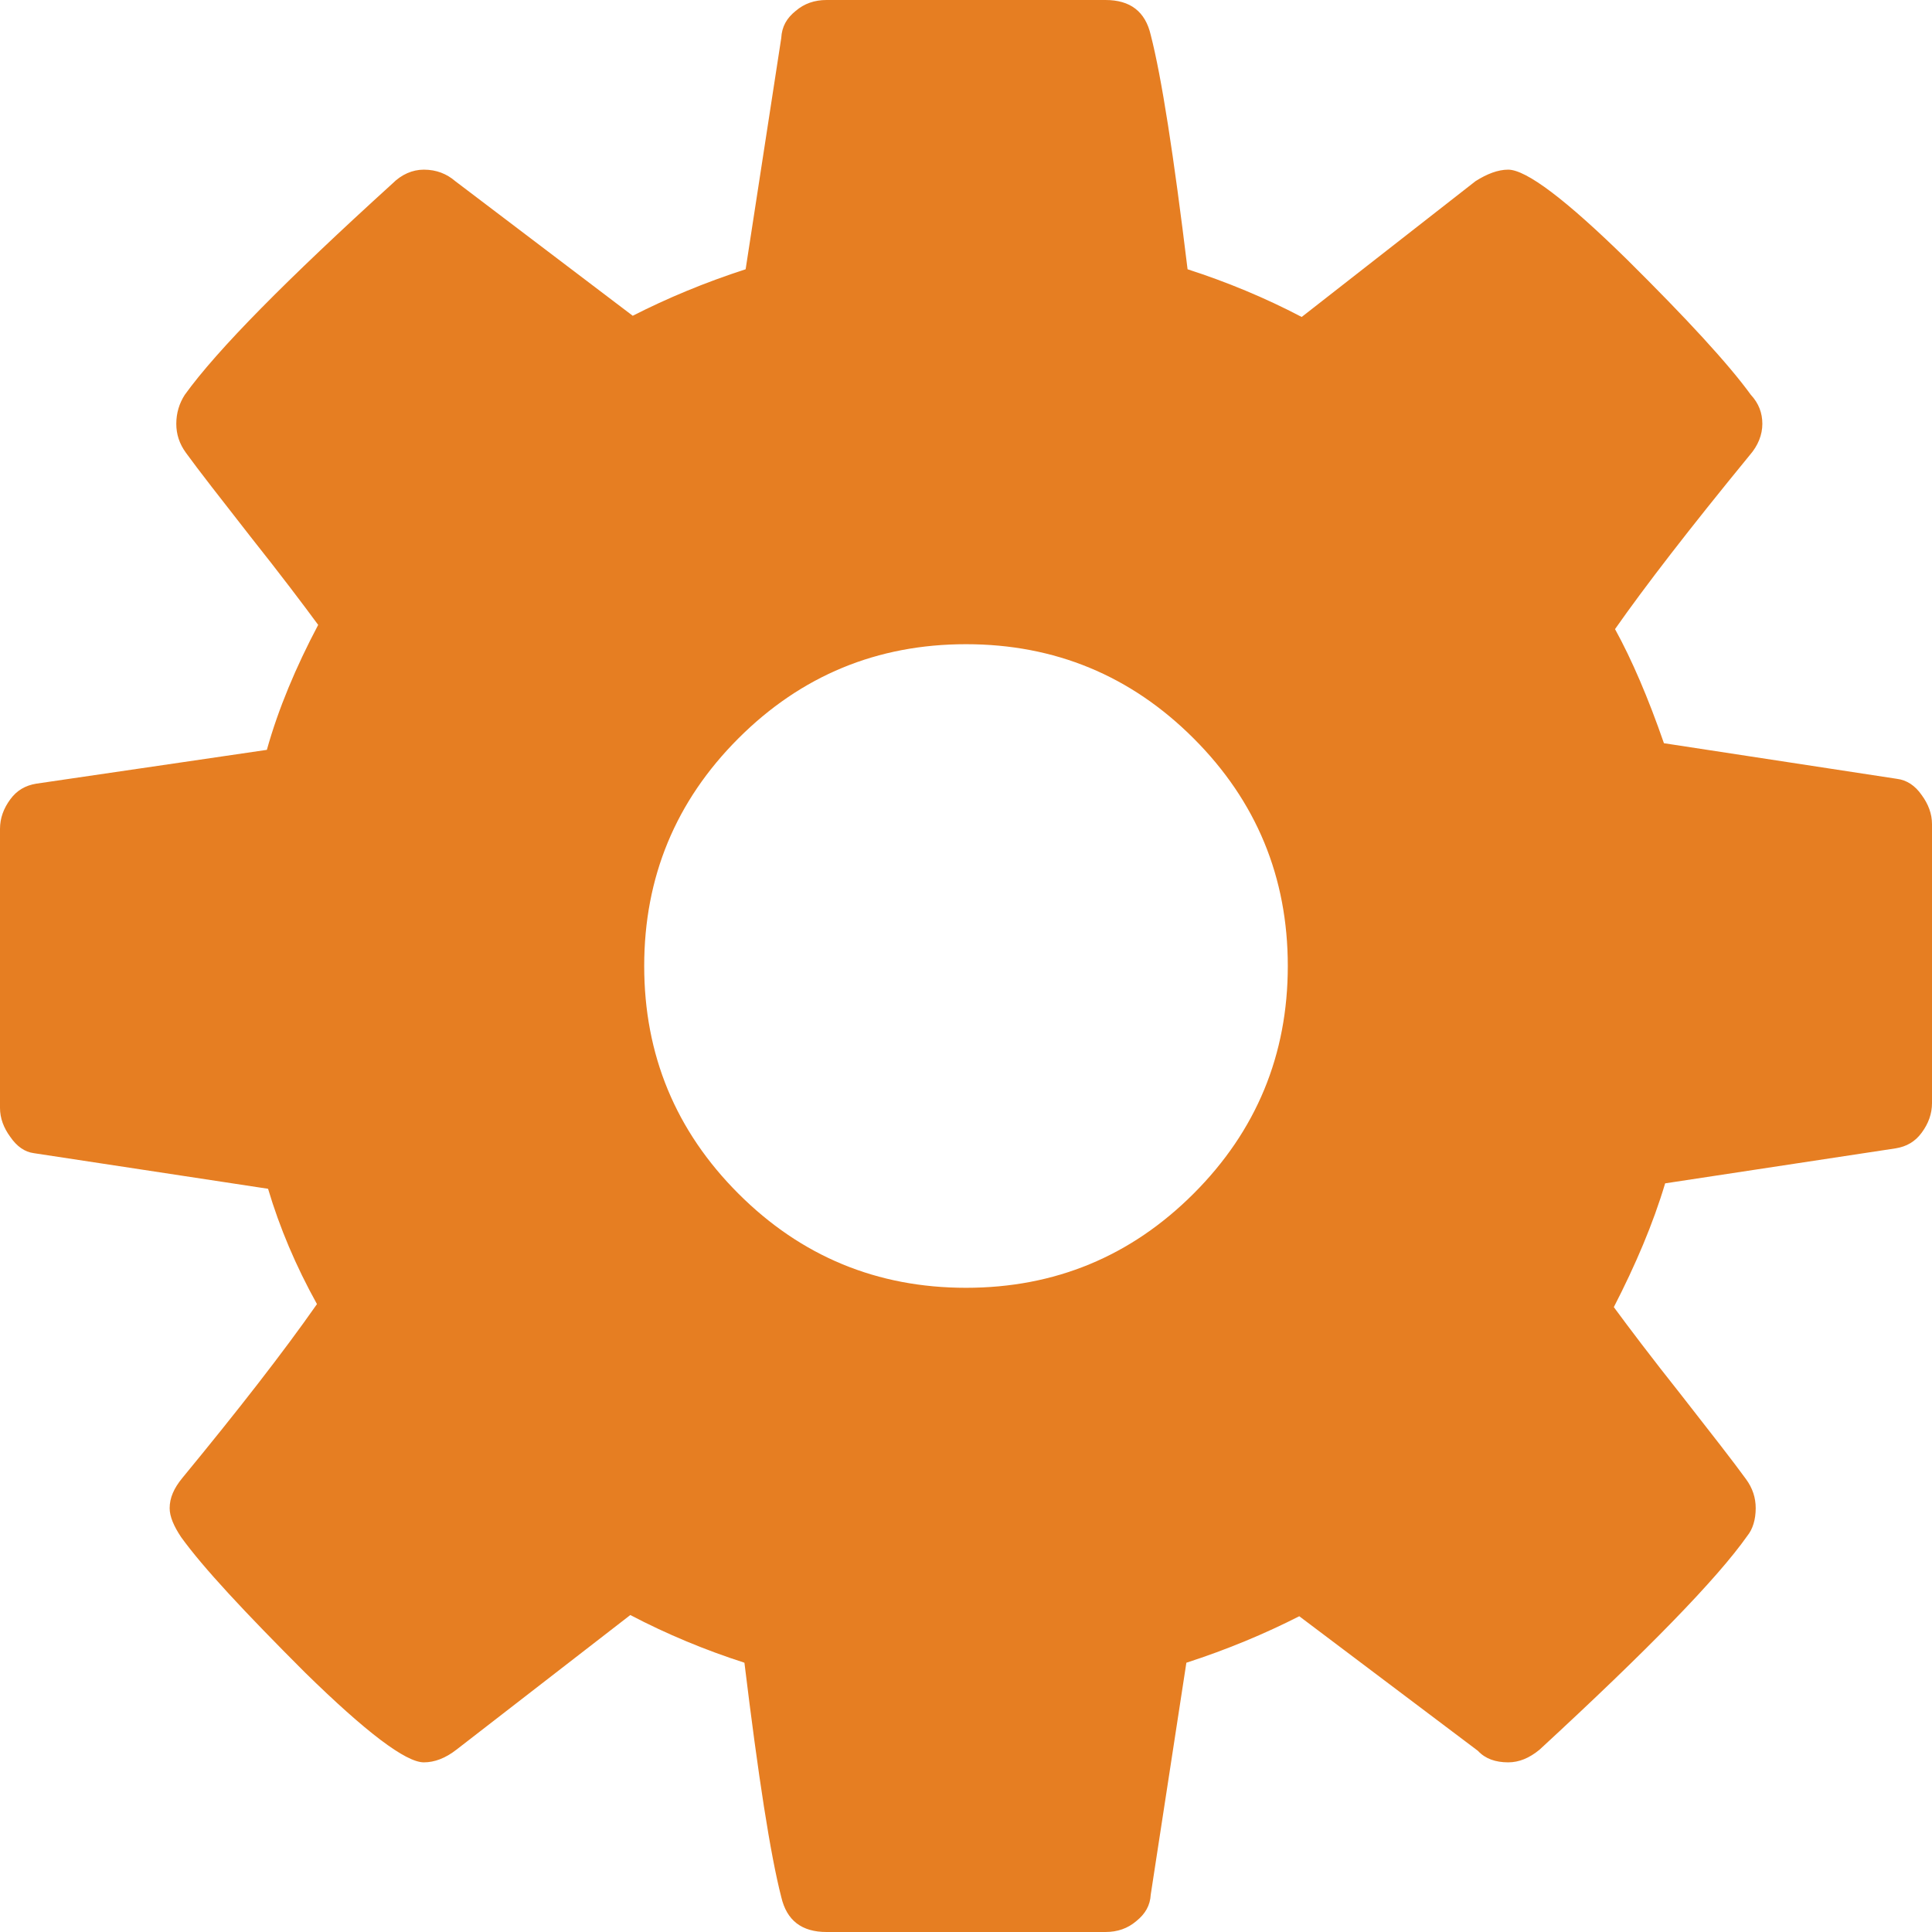
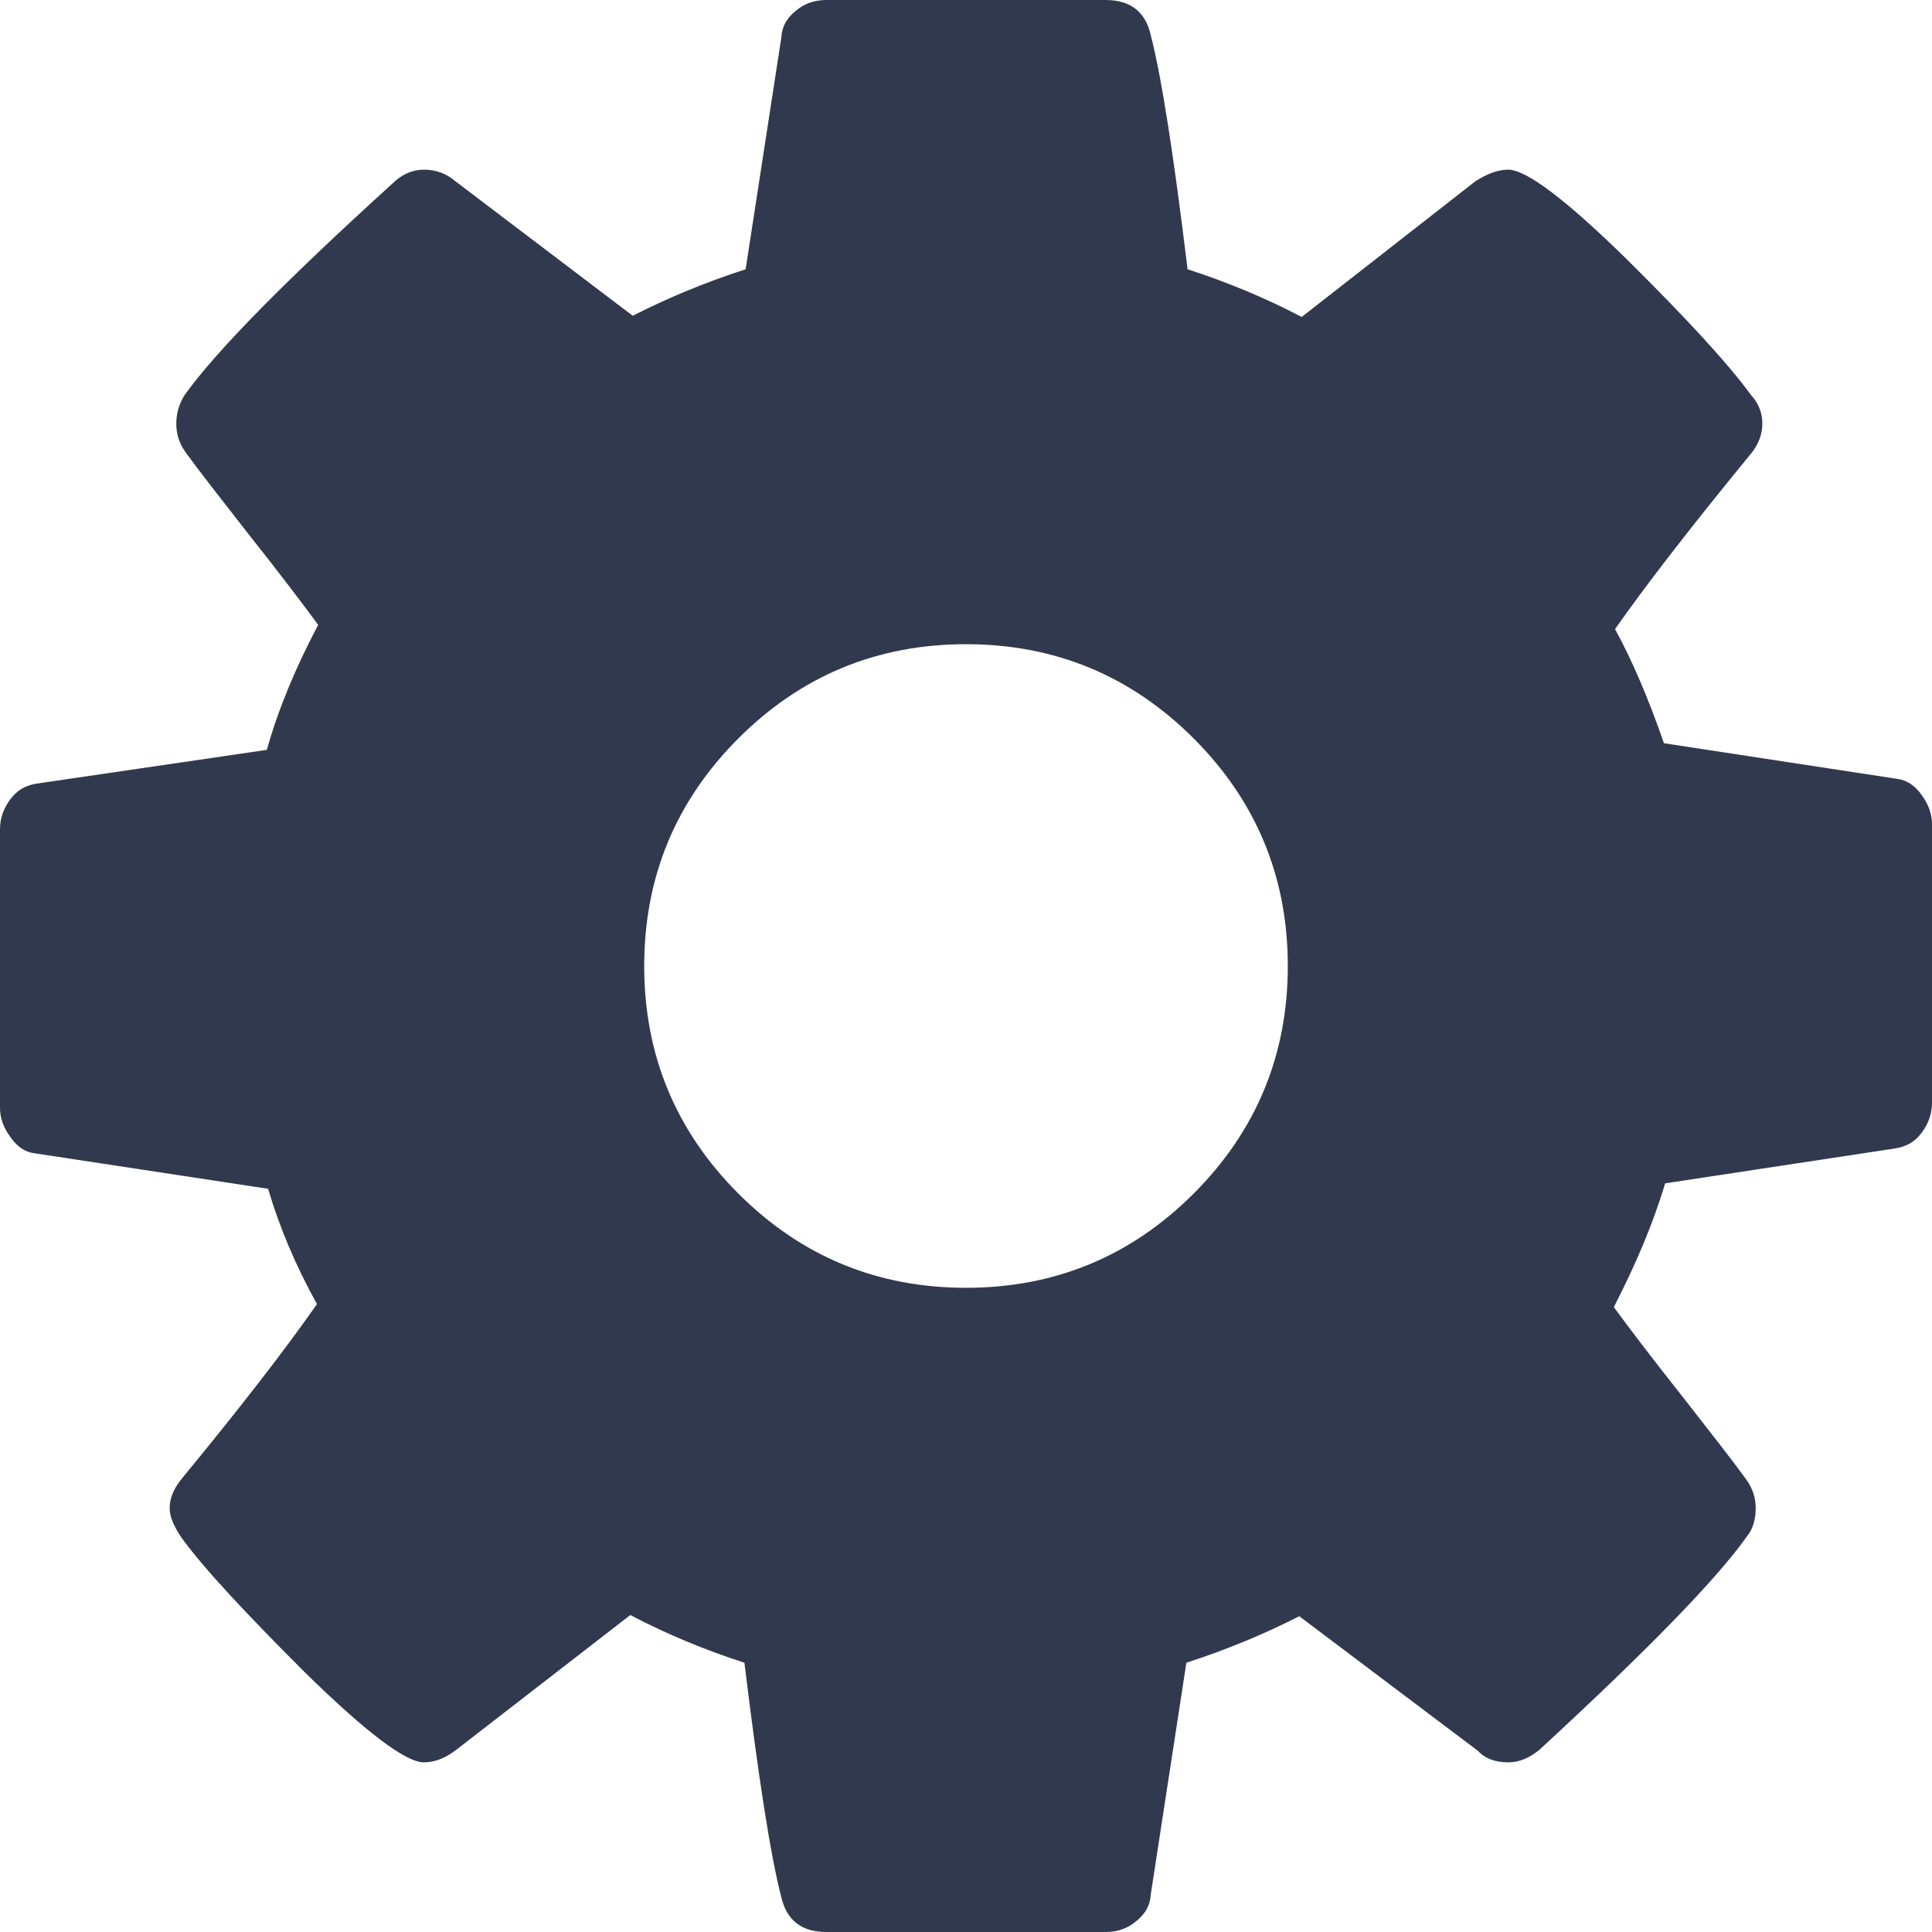
<svg xmlns="http://www.w3.org/2000/svg" width="320" height="320" viewBox="0 0 320 320">
-   <path fill="#e67e22" d="M213.3 160C213.3 174.7 208.1 187.3 197.7 197.7 187.3 208.1 174.7 213.3 160 213.3 145.3 213.3 132.7 208.1 122.3 197.7 111.9 187.3 106.7 174.7 106.7 160 106.7 145.3 111.9 132.7 122.3 122.3 132.7 111.9 145.3 106.7 160 106.7 174.7 106.7 187.3 111.9 197.7 122.3 208.1 132.7 213.3 145.3 213.3 160L213.3 160ZM320 182.7L320 136.5C320 134.8 319.4 133.2 318.3 131.7 317.2 130.1 315.8 129.2 314.2 129L275.6 123.1C273 115.6 270.3 109.3 267.5 104.2 272.4 97.2 279.8 87.6 289.8 75.4 291.2 73.8 291.9 72 291.9 70.2 291.9 68.4 291.3 66.8 290 65.4 286.3 60.3 279.4 52.8 269.4 42.9 259.4 33.1 252.8 28.1 249.8 28.1 248.1 28.1 246.3 28.8 244.4 30L215.6 52.5C209.5 49.3 203.2 46.7 196.7 44.6 194.4 25.7 192.4 12.8 190.6 5.8 189.7 1.9 187.2 0 183.1 0L136.9 0C134.9 0 133.2 0.6 131.8 1.8 130.3 3 129.5 4.4 129.4 6.3L123.5 44.6C116.7 46.8 110.5 49.4 104.8 52.3L75.4 30C74 28.8 72.3 28.1 70.2 28.1 68.3 28.1 66.5 28.9 65 30.4 47.5 46.3 36 57.9 30.6 65.4 29.7 66.8 29.2 68.4 29.2 70.2 29.2 71.9 29.7 73.5 30.8 75 32.9 77.9 36.5 82.5 41.5 88.9 46.5 95.2 50.2 100.1 52.7 103.5 49 110.5 46.1 117.4 44.2 124.2L6 129.8C4.2 130.1 2.8 130.9 1.7 132.4 0.6 133.9 0 135.5 0 137.3L0 183.5C0 185.2 0.6 186.8 1.7 188.3 2.8 189.9 4.1 190.8 5.6 191L44.4 196.9C46.3 203.3 49 209.7 52.5 216 46.9 224 39.5 233.5 30.2 244.8 28.8 246.5 28.1 248.1 28.1 249.8 28.1 251.2 28.8 252.8 30 254.6 33.6 259.6 40.5 267 50.5 277 60.6 286.9 67.2 291.9 70.2 291.9 72 291.9 73.8 291.2 75.6 289.8L104.4 267.5C110.5 270.7 116.8 273.3 123.3 275.4 125.6 294.3 127.6 307.2 129.4 314.2 130.3 318.1 132.8 320 136.9 320L183.1 320C185.1 320 186.8 319.4 188.2 318.2 189.7 317 190.5 315.6 190.6 313.8L196.5 275.4C203.3 273.2 209.5 270.6 215.2 267.7L244.8 290C246 291.3 247.7 291.9 249.8 291.9 251.6 291.9 253.3 291.2 255 289.8 272.9 273.3 284.4 261.5 289.4 254.4 290.3 253.3 290.8 251.7 290.8 249.8 290.8 248.1 290.3 246.5 289.2 245 287.1 242.1 283.5 237.5 278.5 231.1 273.5 224.8 269.8 219.9 267.3 216.5 270.9 209.5 273.8 202.7 275.8 196L314 190.2C315.8 189.9 317.2 189.1 318.3 187.6 319.4 186.1 320 184.5 320 182.7L320 182.7Z" />
+   <path fill="#31394e" d="M213.3 160C213.3 174.7 208.1 187.3 197.7 197.7 187.3 208.1 174.7 213.3 160 213.3 145.3 213.3 132.7 208.1 122.3 197.7 111.9 187.3 106.7 174.7 106.7 160 106.7 145.3 111.9 132.7 122.3 122.3 132.7 111.9 145.3 106.7 160 106.7 174.7 106.7 187.3 111.9 197.7 122.3 208.1 132.7 213.3 145.3 213.3 160L213.3 160ZM320 182.7L320 136.5C320 134.8 319.4 133.2 318.3 131.7 317.2 130.1 315.8 129.2 314.2 129L275.6 123.1C273 115.6 270.3 109.3 267.5 104.2 272.4 97.2 279.8 87.6 289.8 75.4 291.2 73.8 291.9 72 291.9 70.2 291.9 68.4 291.3 66.8 290 65.4 286.3 60.3 279.4 52.8 269.4 42.9 259.4 33.1 252.8 28.1 249.8 28.1 248.1 28.1 246.3 28.8 244.4 30L215.6 52.5C209.5 49.3 203.2 46.7 196.7 44.6 194.4 25.7 192.4 12.8 190.6 5.8 189.7 1.9 187.2 0 183.1 0L136.9 0C134.9 0 133.2 0.6 131.8 1.8 130.3 3 129.5 4.4 129.4 6.3L123.5 44.6C116.7 46.8 110.5 49.4 104.8 52.3L75.4 30C74 28.8 72.3 28.1 70.2 28.1 68.3 28.1 66.5 28.9 65 30.4 47.5 46.3 36 57.9 30.6 65.4 29.7 66.8 29.2 68.4 29.2 70.2 29.2 71.9 29.7 73.5 30.8 75 32.9 77.9 36.5 82.5 41.5 88.9 46.5 95.2 50.2 100.1 52.7 103.5 49 110.5 46.1 117.4 44.2 124.2L6 129.8C4.2 130.1 2.8 130.9 1.7 132.4 0.6 133.9 0 135.5 0 137.3L0 183.5C0 185.2 0.6 186.8 1.7 188.3 2.8 189.9 4.1 190.8 5.6 191L44.4 196.9C46.3 203.3 49 209.7 52.5 216 46.9 224 39.5 233.5 30.2 244.8 28.8 246.5 28.1 248.1 28.1 249.8 28.1 251.2 28.8 252.8 30 254.6 33.6 259.6 40.5 267 50.5 277 60.6 286.9 67.2 291.9 70.2 291.9 72 291.9 73.8 291.2 75.6 289.8L104.4 267.5C110.5 270.7 116.8 273.3 123.3 275.4 125.6 294.3 127.6 307.2 129.4 314.2 130.3 318.1 132.8 320 136.9 320L183.1 320C185.1 320 186.8 319.4 188.2 318.2 189.7 317 190.5 315.6 190.6 313.8L196.5 275.4C203.3 273.2 209.5 270.6 215.2 267.7L244.8 290C246 291.3 247.7 291.9 249.8 291.9 251.6 291.9 253.3 291.2 255 289.8 272.9 273.3 284.4 261.5 289.4 254.4 290.3 253.3 290.8 251.7 290.8 249.8 290.8 248.1 290.3 246.5 289.2 245 287.1 242.1 283.5 237.5 278.5 231.1 273.5 224.8 269.8 219.9 267.3 216.5 270.9 209.5 273.8 202.7 275.8 196L314 190.2C315.8 189.9 317.2 189.1 318.3 187.6 319.4 186.1 320 184.5 320 182.7L320 182.7Z" />
</svg>
